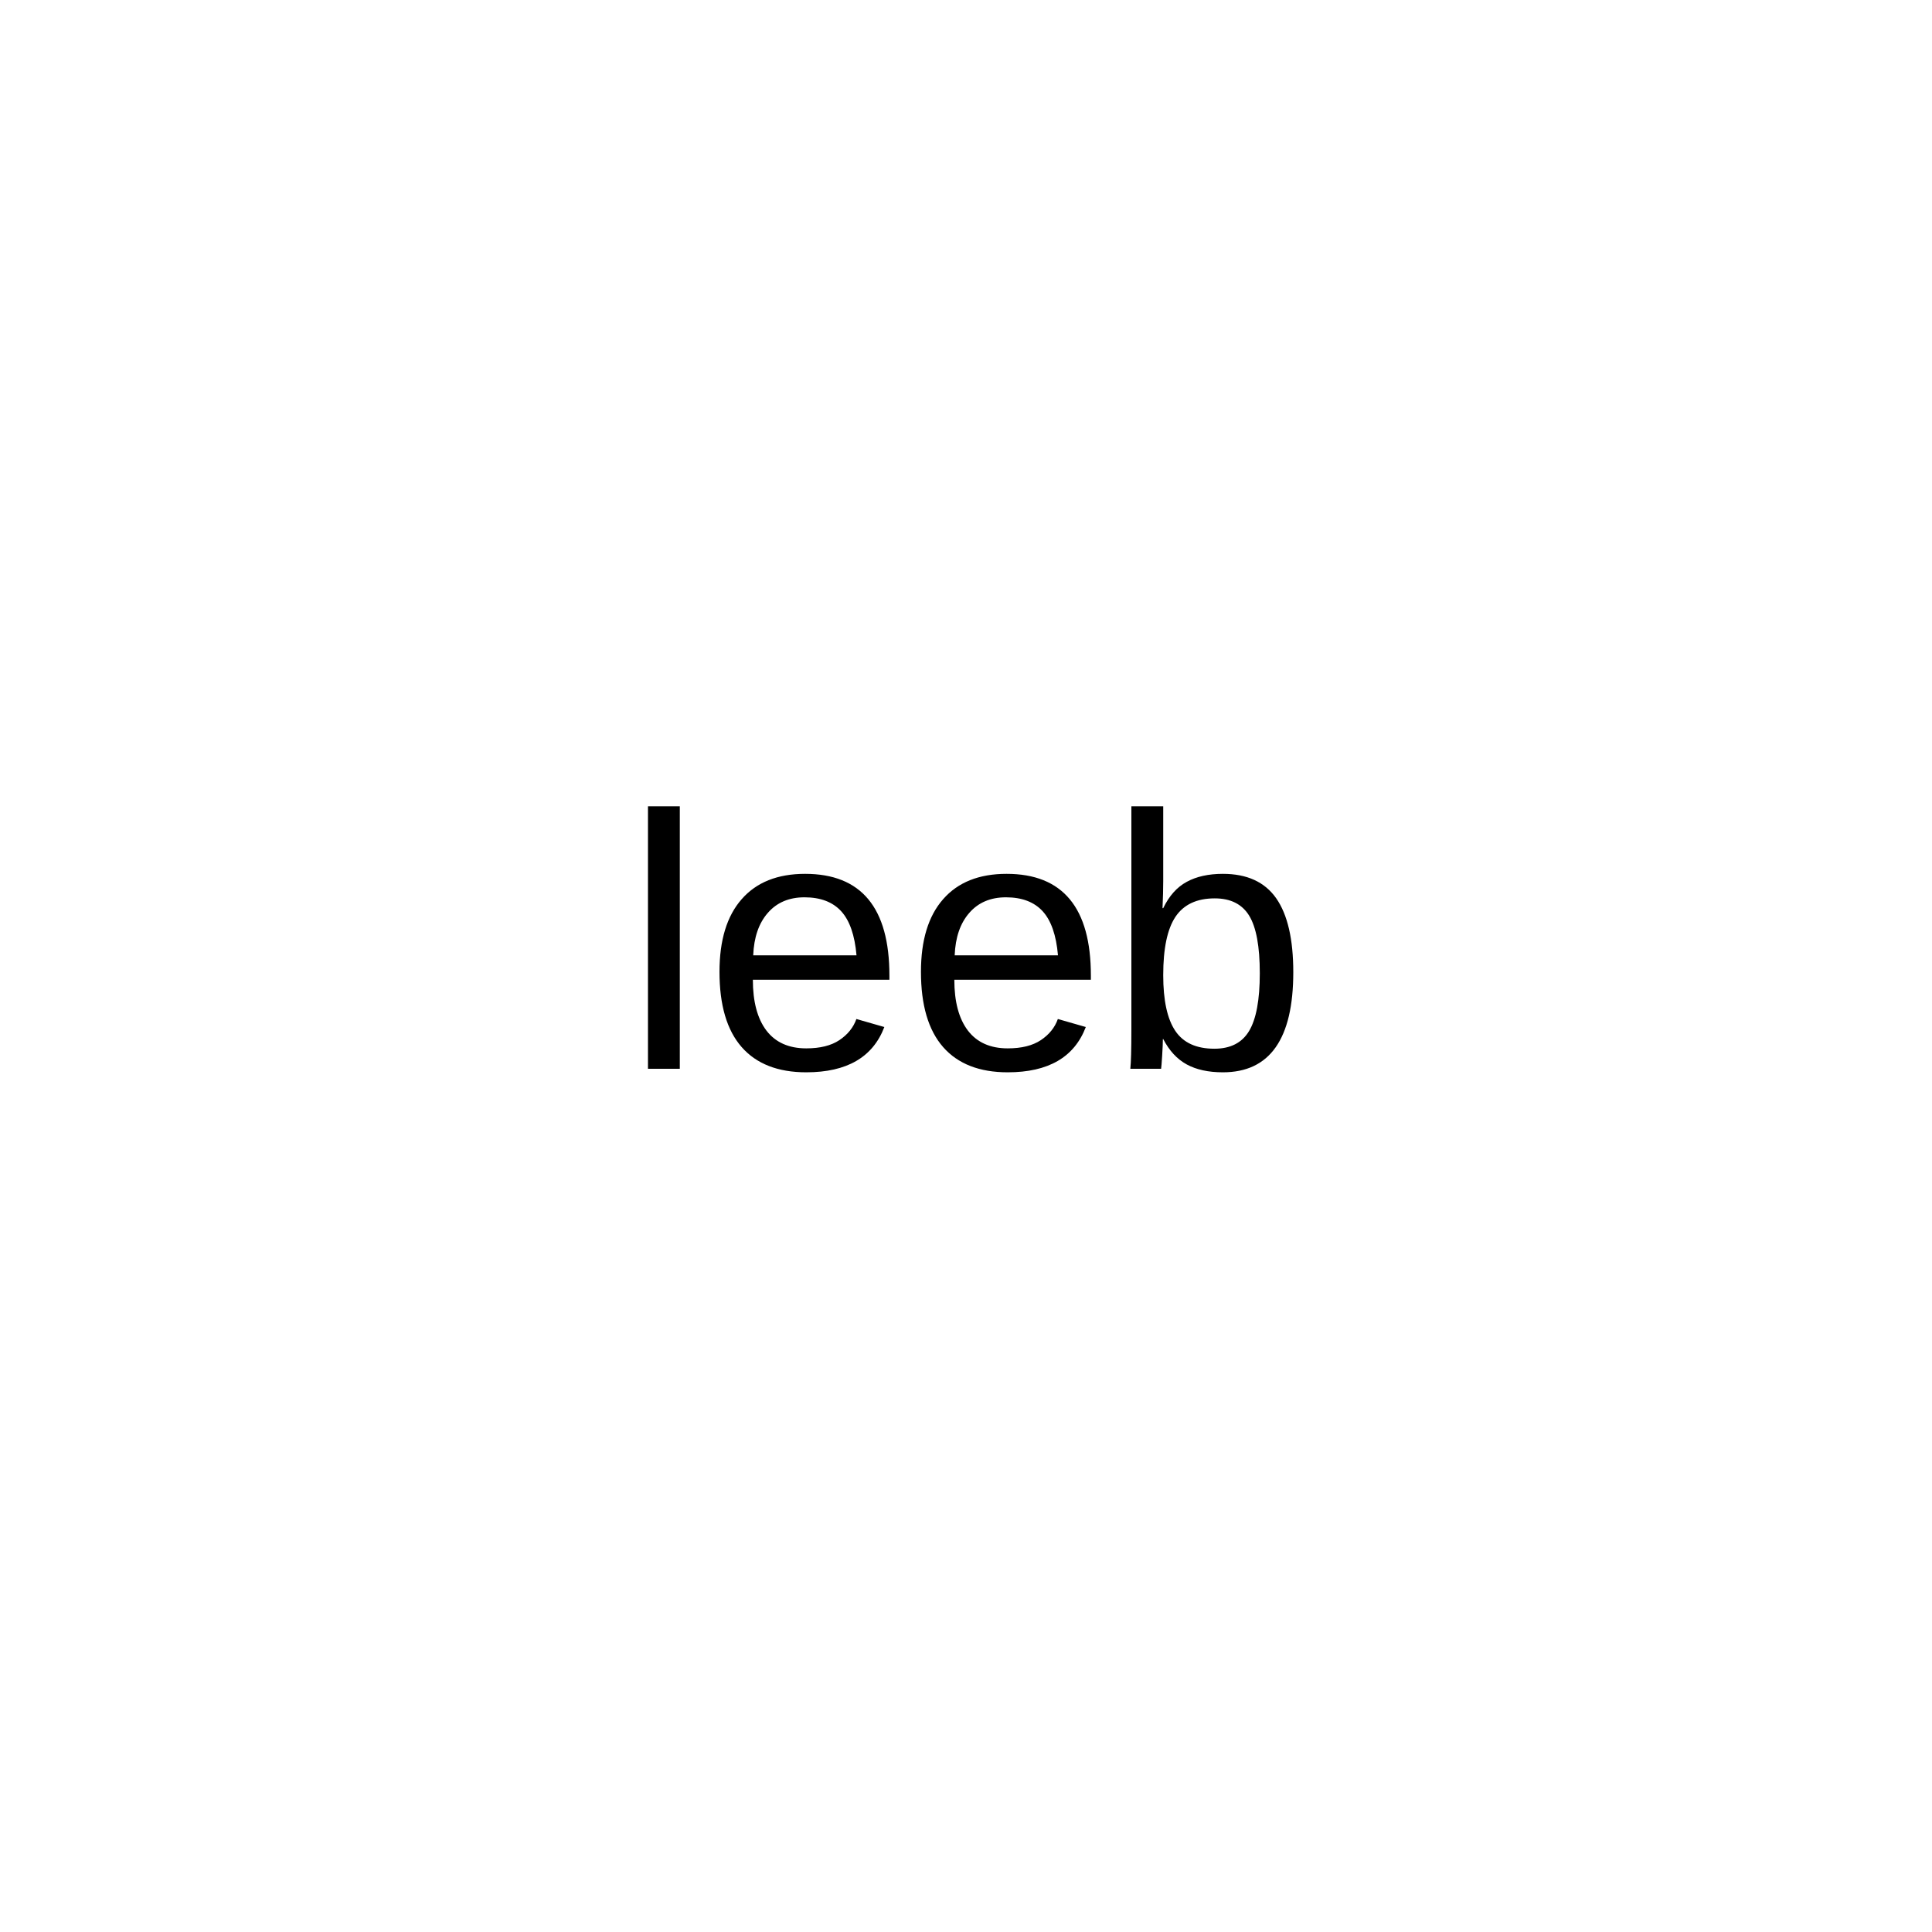
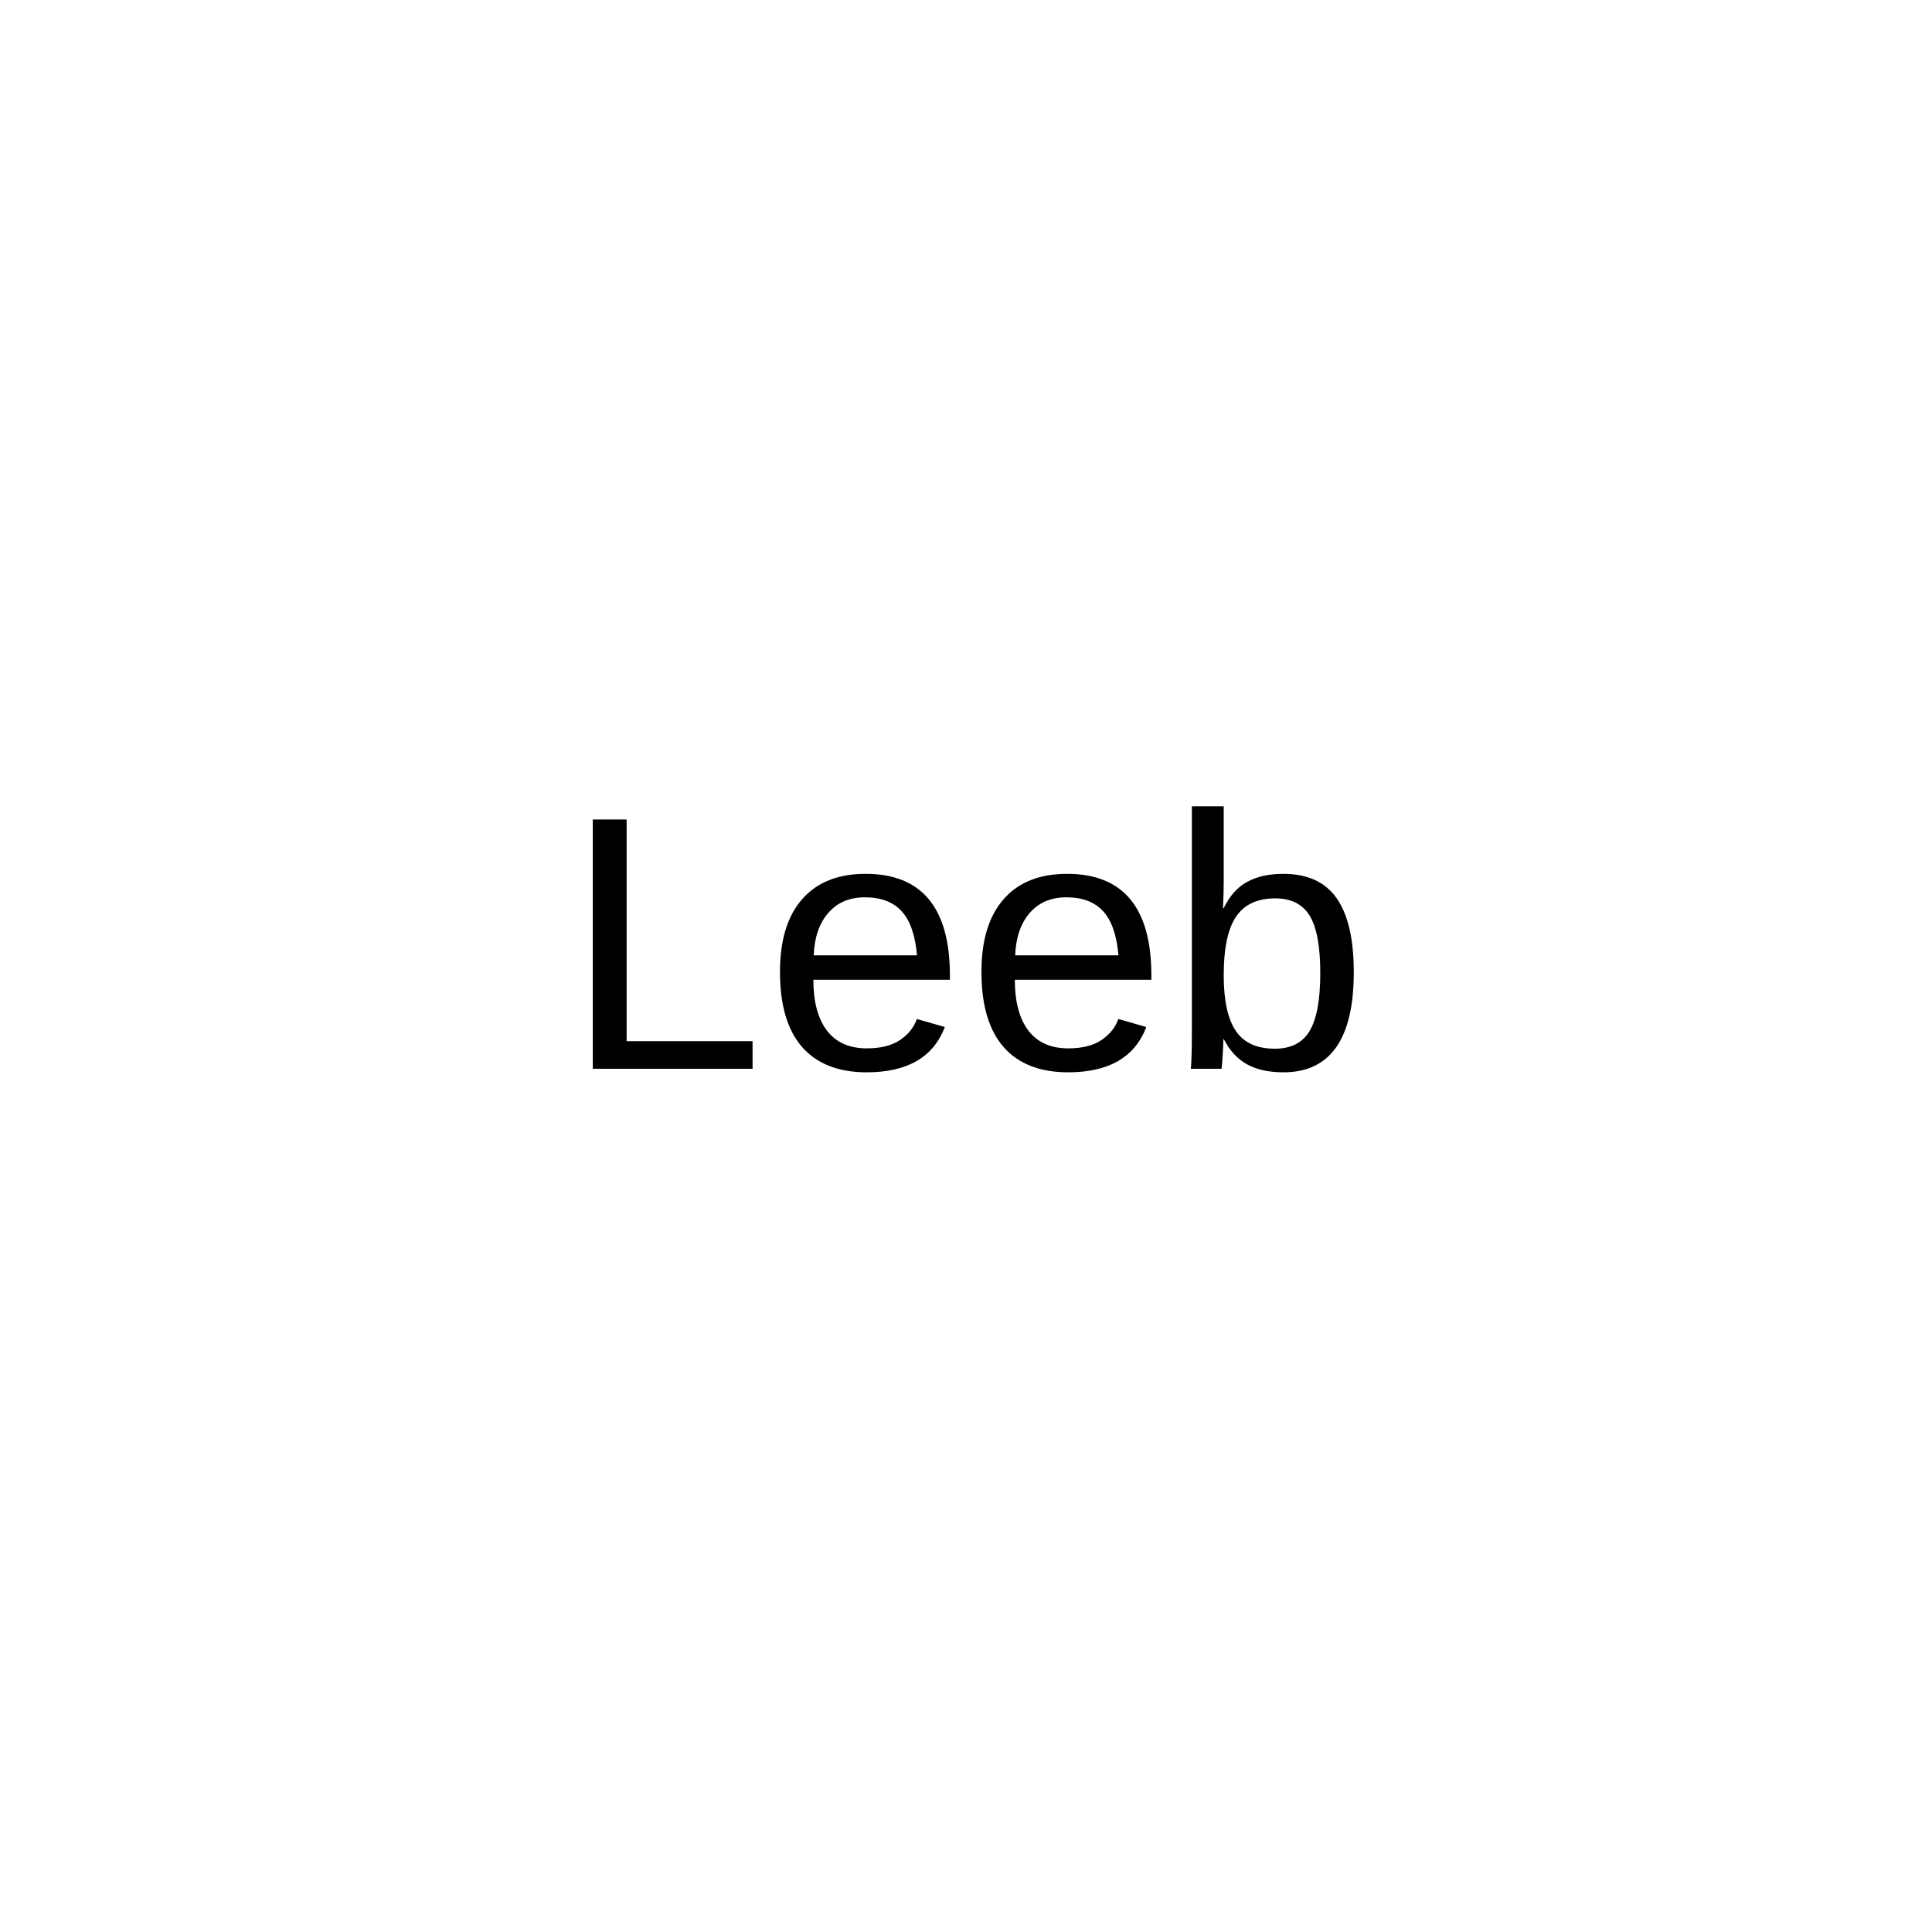
<svg xmlns="http://www.w3.org/2000/svg" version="1.2" baseProfile="tiny" width="256" height="256">
-   <text x="50%" y="50%" font-family="Arial" font-size="48" fill="black" text-anchor="middle" dominant-baseline="middle">leeb</text>
+   <text x="50%" y="50%" font-family="Arial" font-size="48" fill="black" text-anchor="middle" dominant-baseline="middle">Leeb</text>
</svg>
